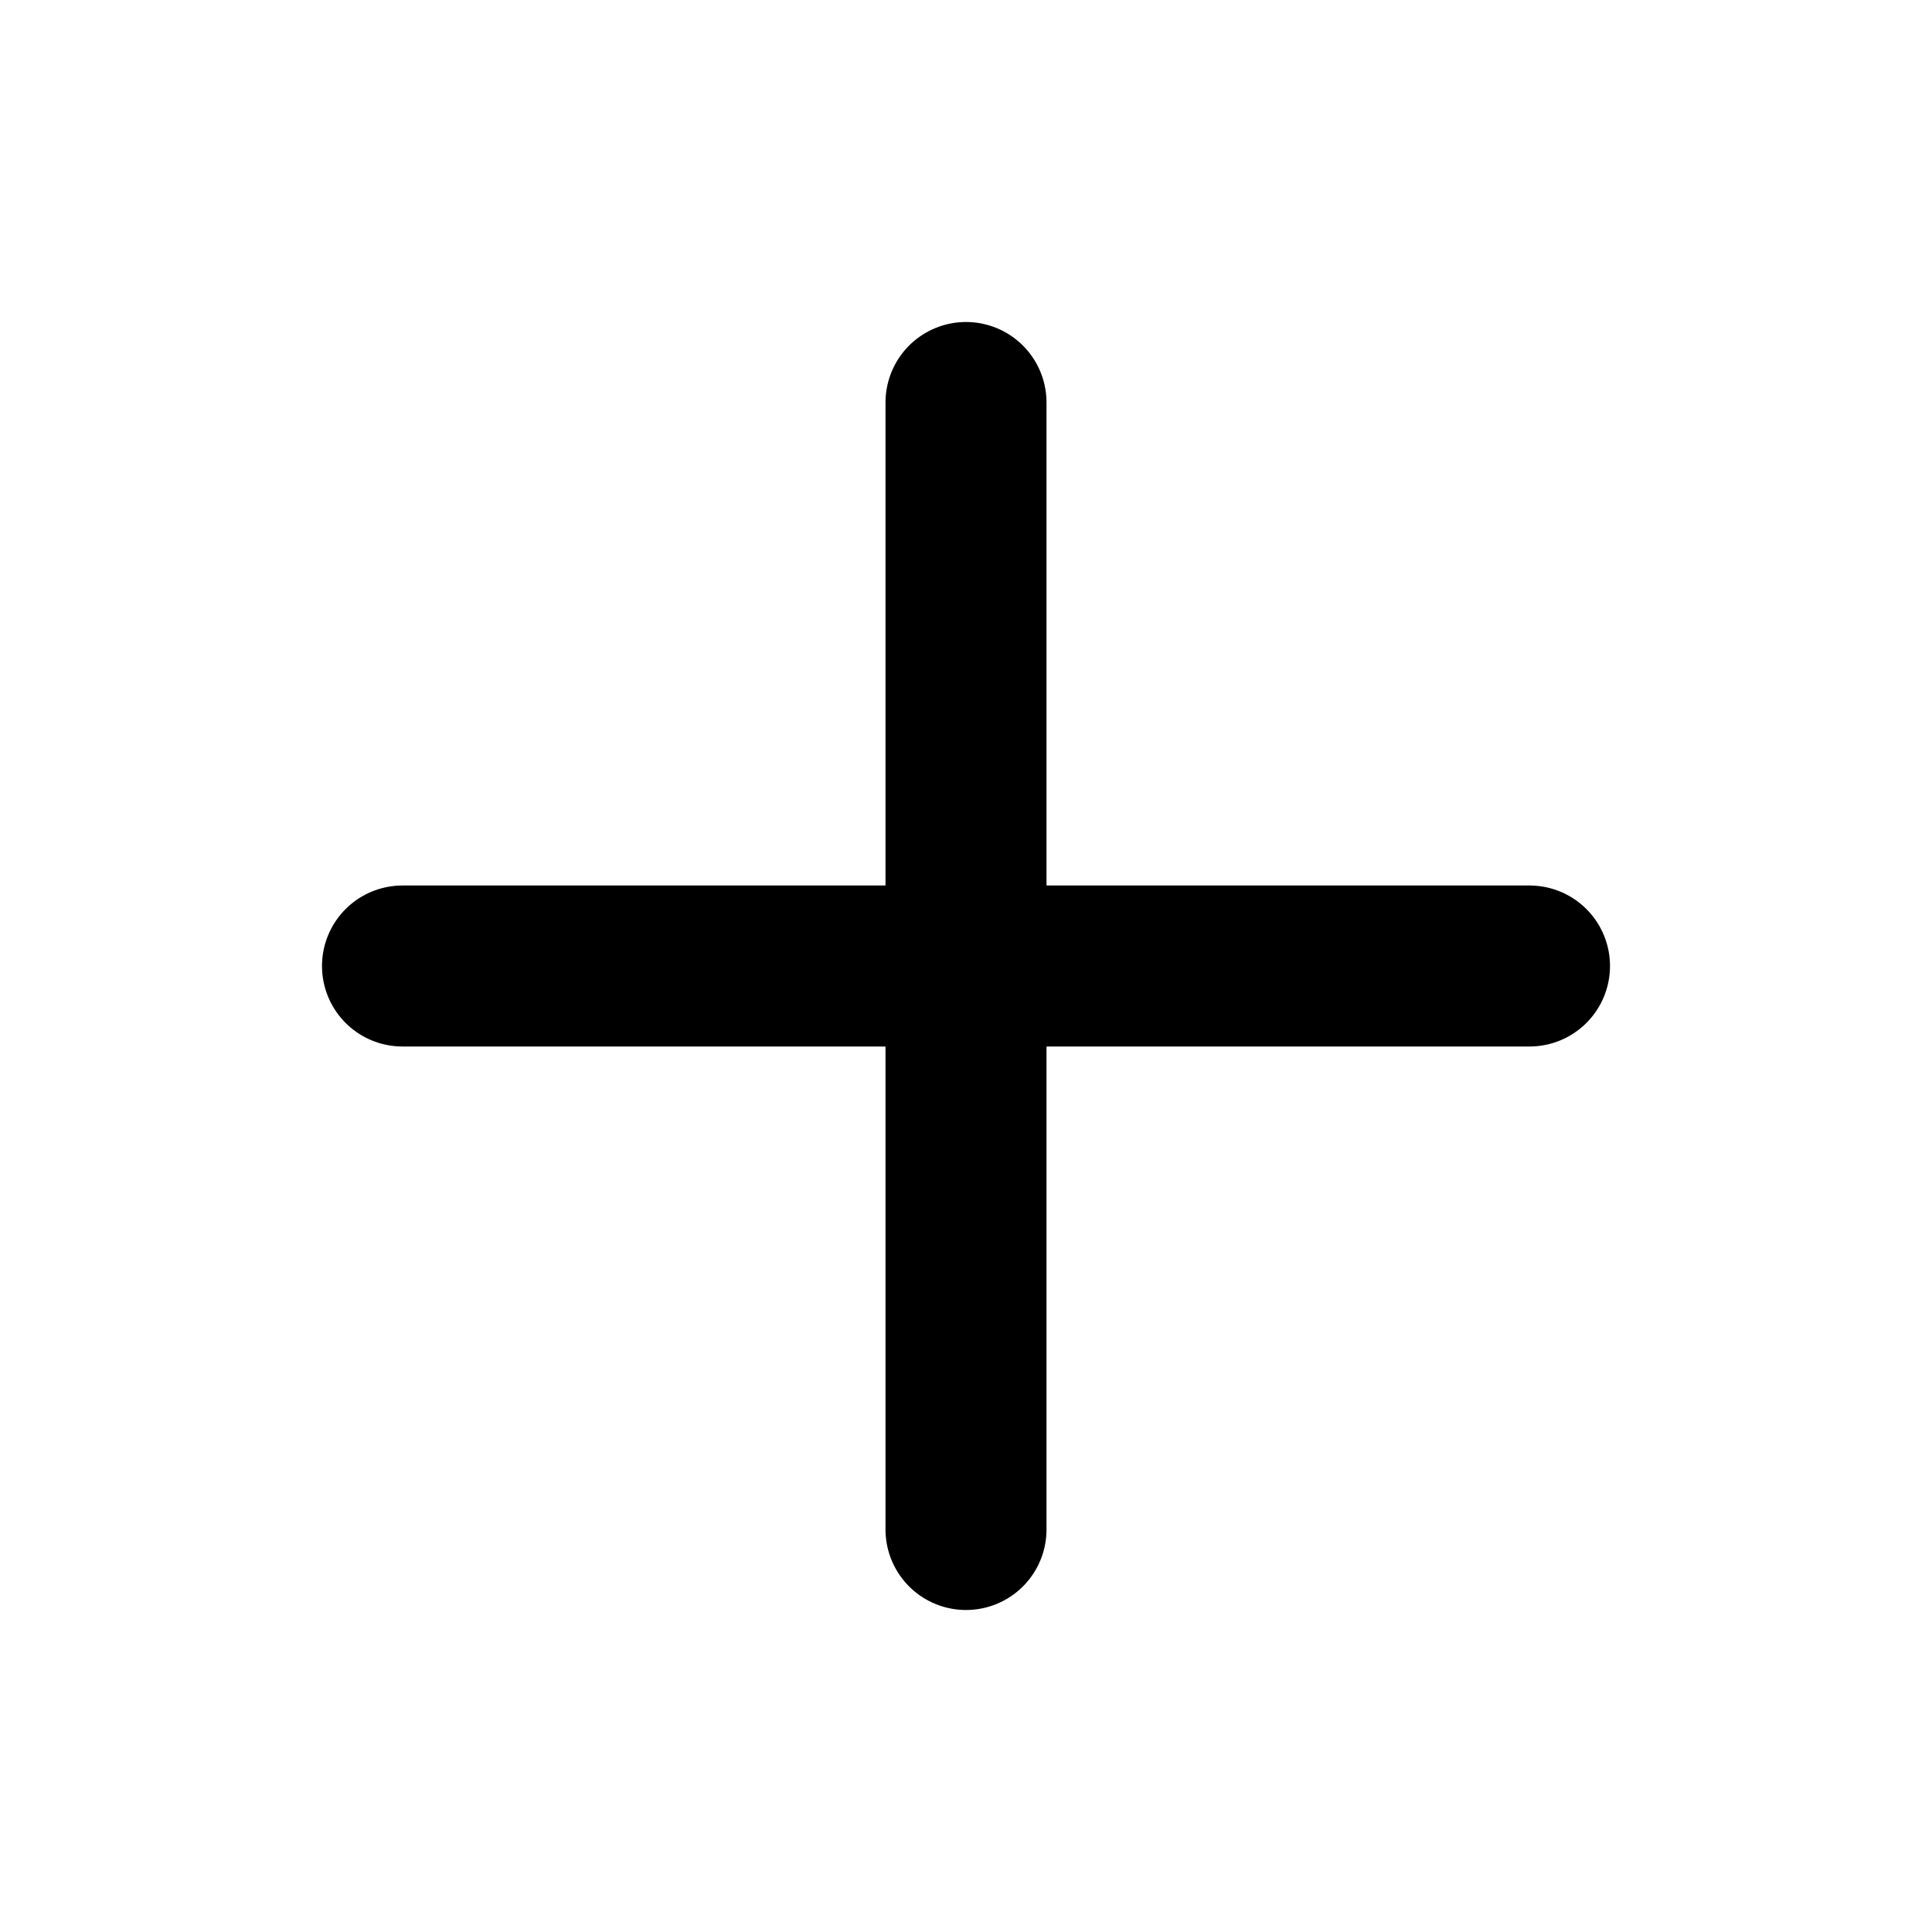
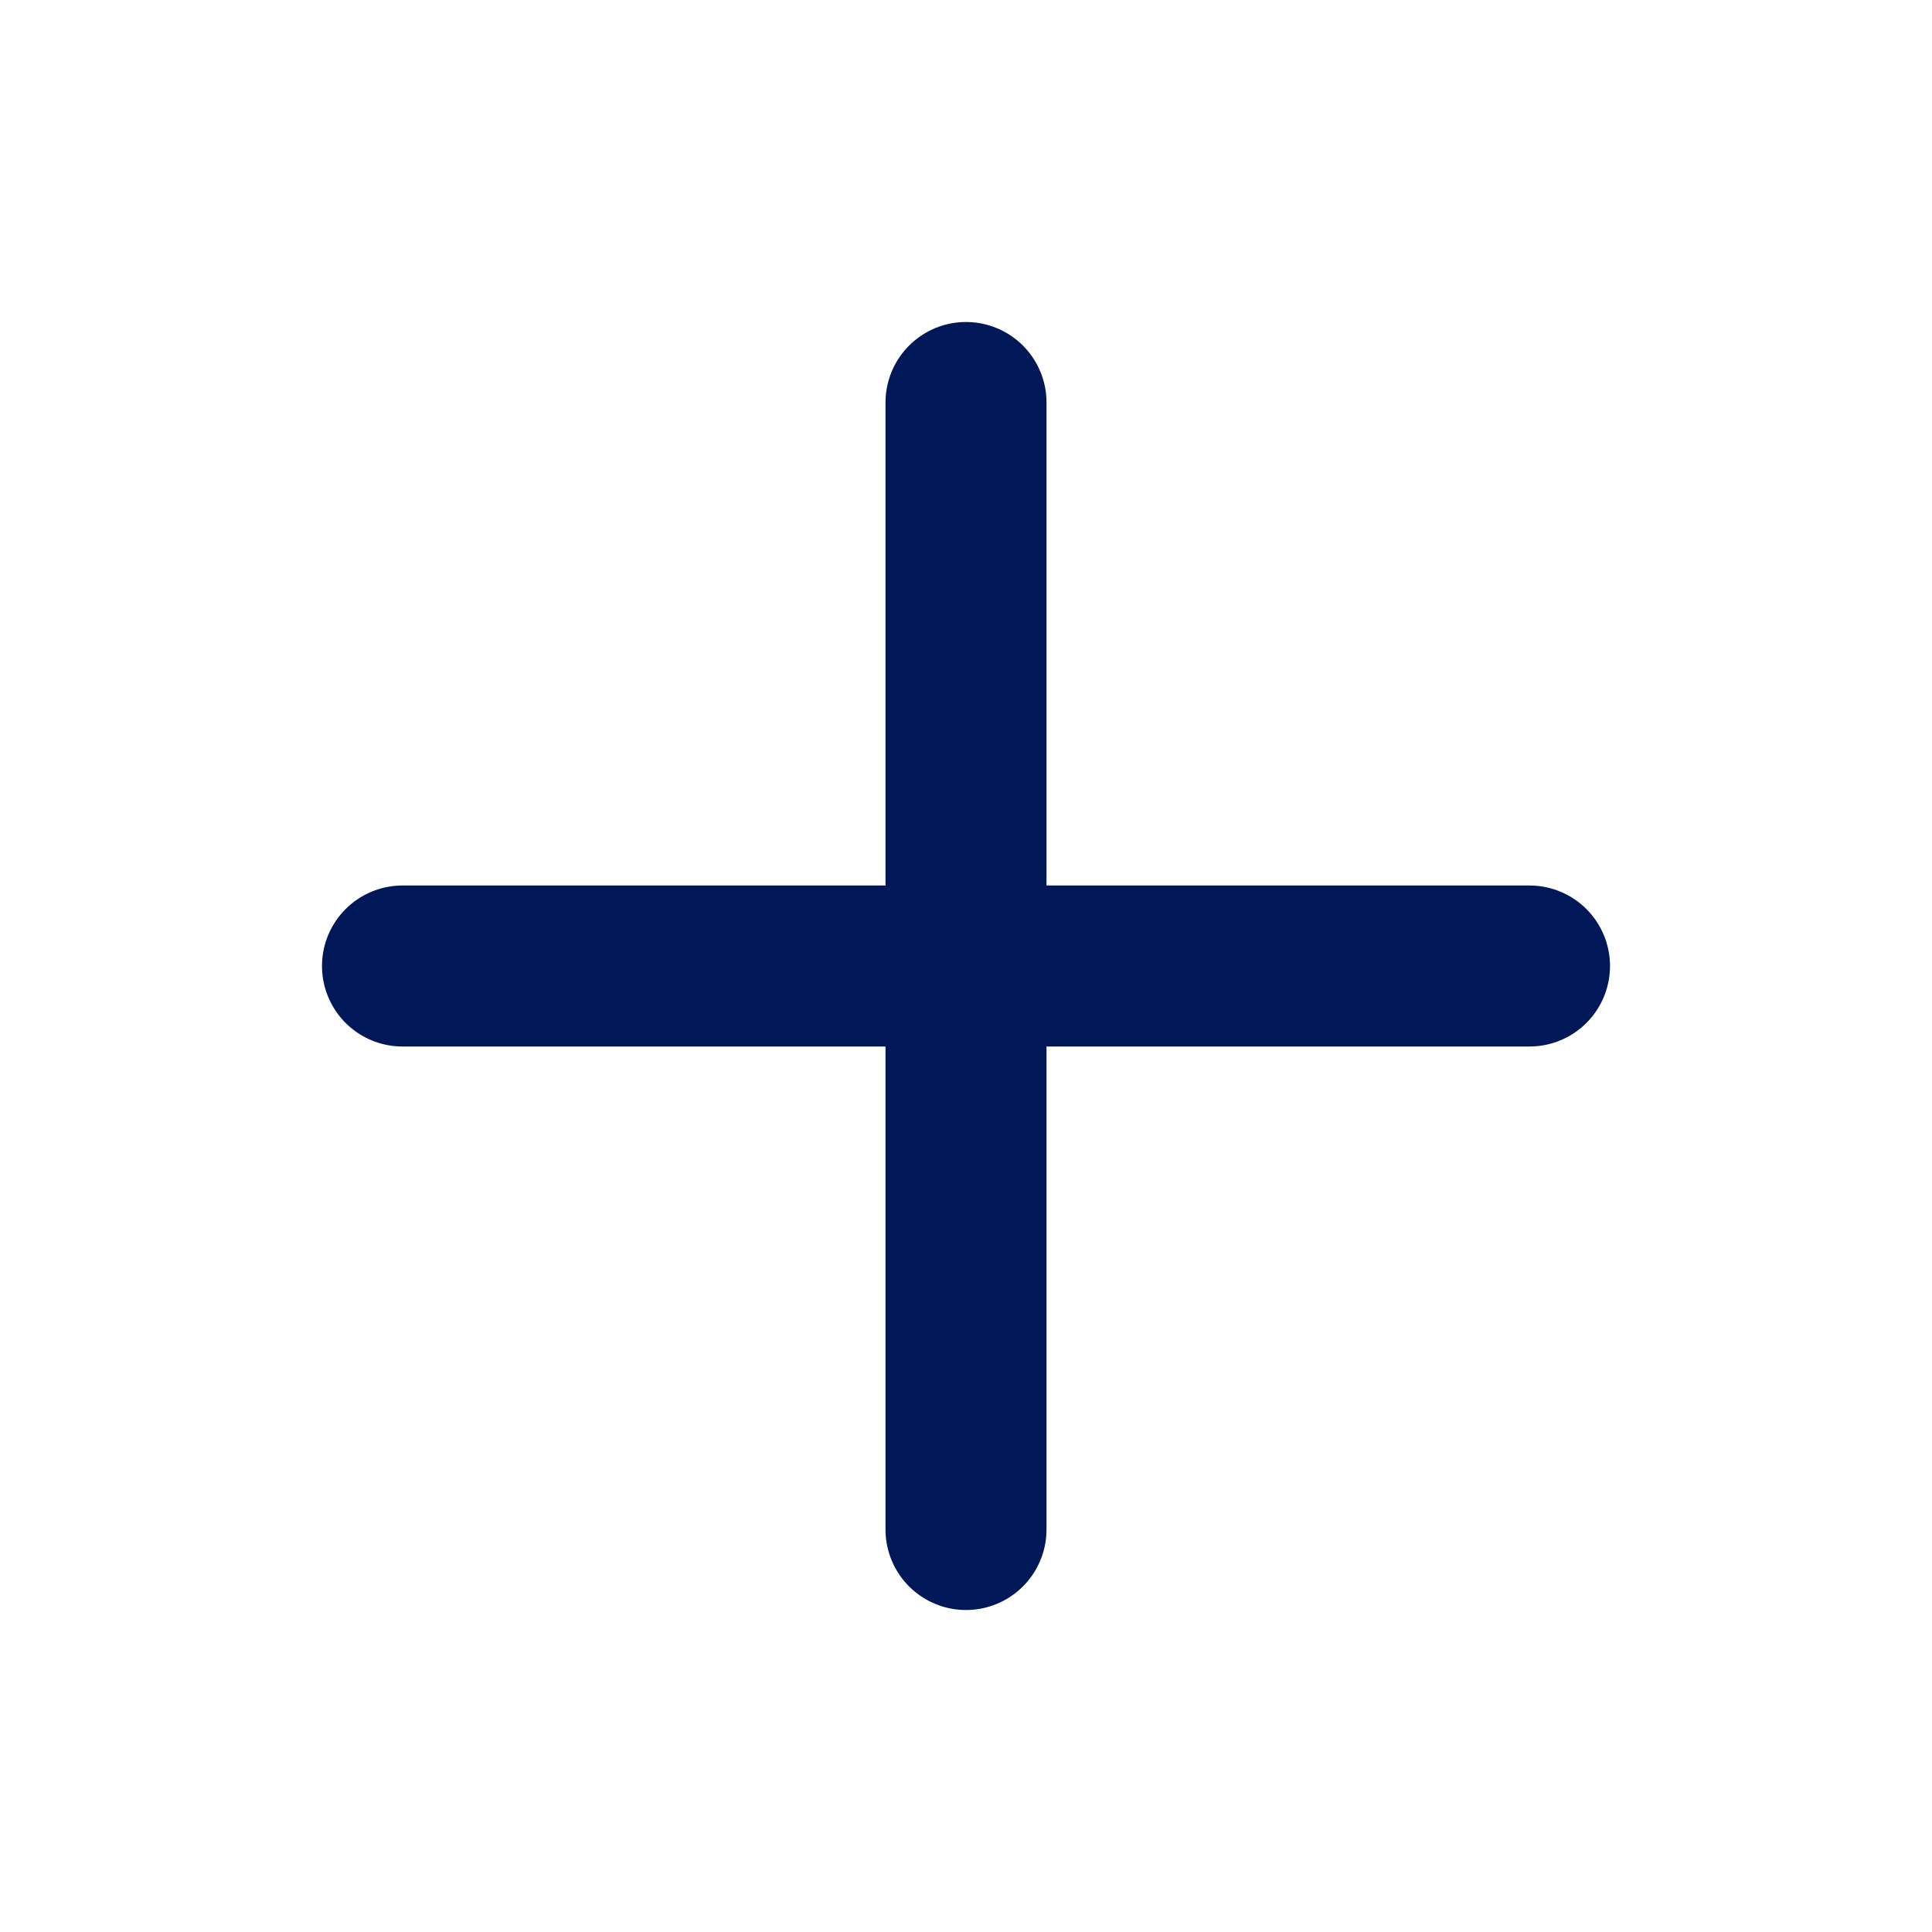
- <svg xmlns="http://www.w3.org/2000/svg" width="24" height="24" viewBox="0 0 24 24" fill="none" stroke="currentColor" stroke-width="2" stroke-linecap="round" stroke-linejoin="round" class="icon icon-tabler icons-tabler-outline icon-tabler-plus">
+ <svg xmlns="http://www.w3.org/2000/svg" width="24" height="24" viewBox="0 0 24 24" fill="none" stroke="#001858" stroke-width="2" stroke-linecap="round" stroke-linejoin="round" class="icon icon-tabler icons-tabler-outline icon-tabler-plus">
  <path stroke="none" d="M0 0h24v24H0z" fill="none" />
  <path d="M12 5l0 14" />
  <path d="M5 12l14 0" />
</svg>
